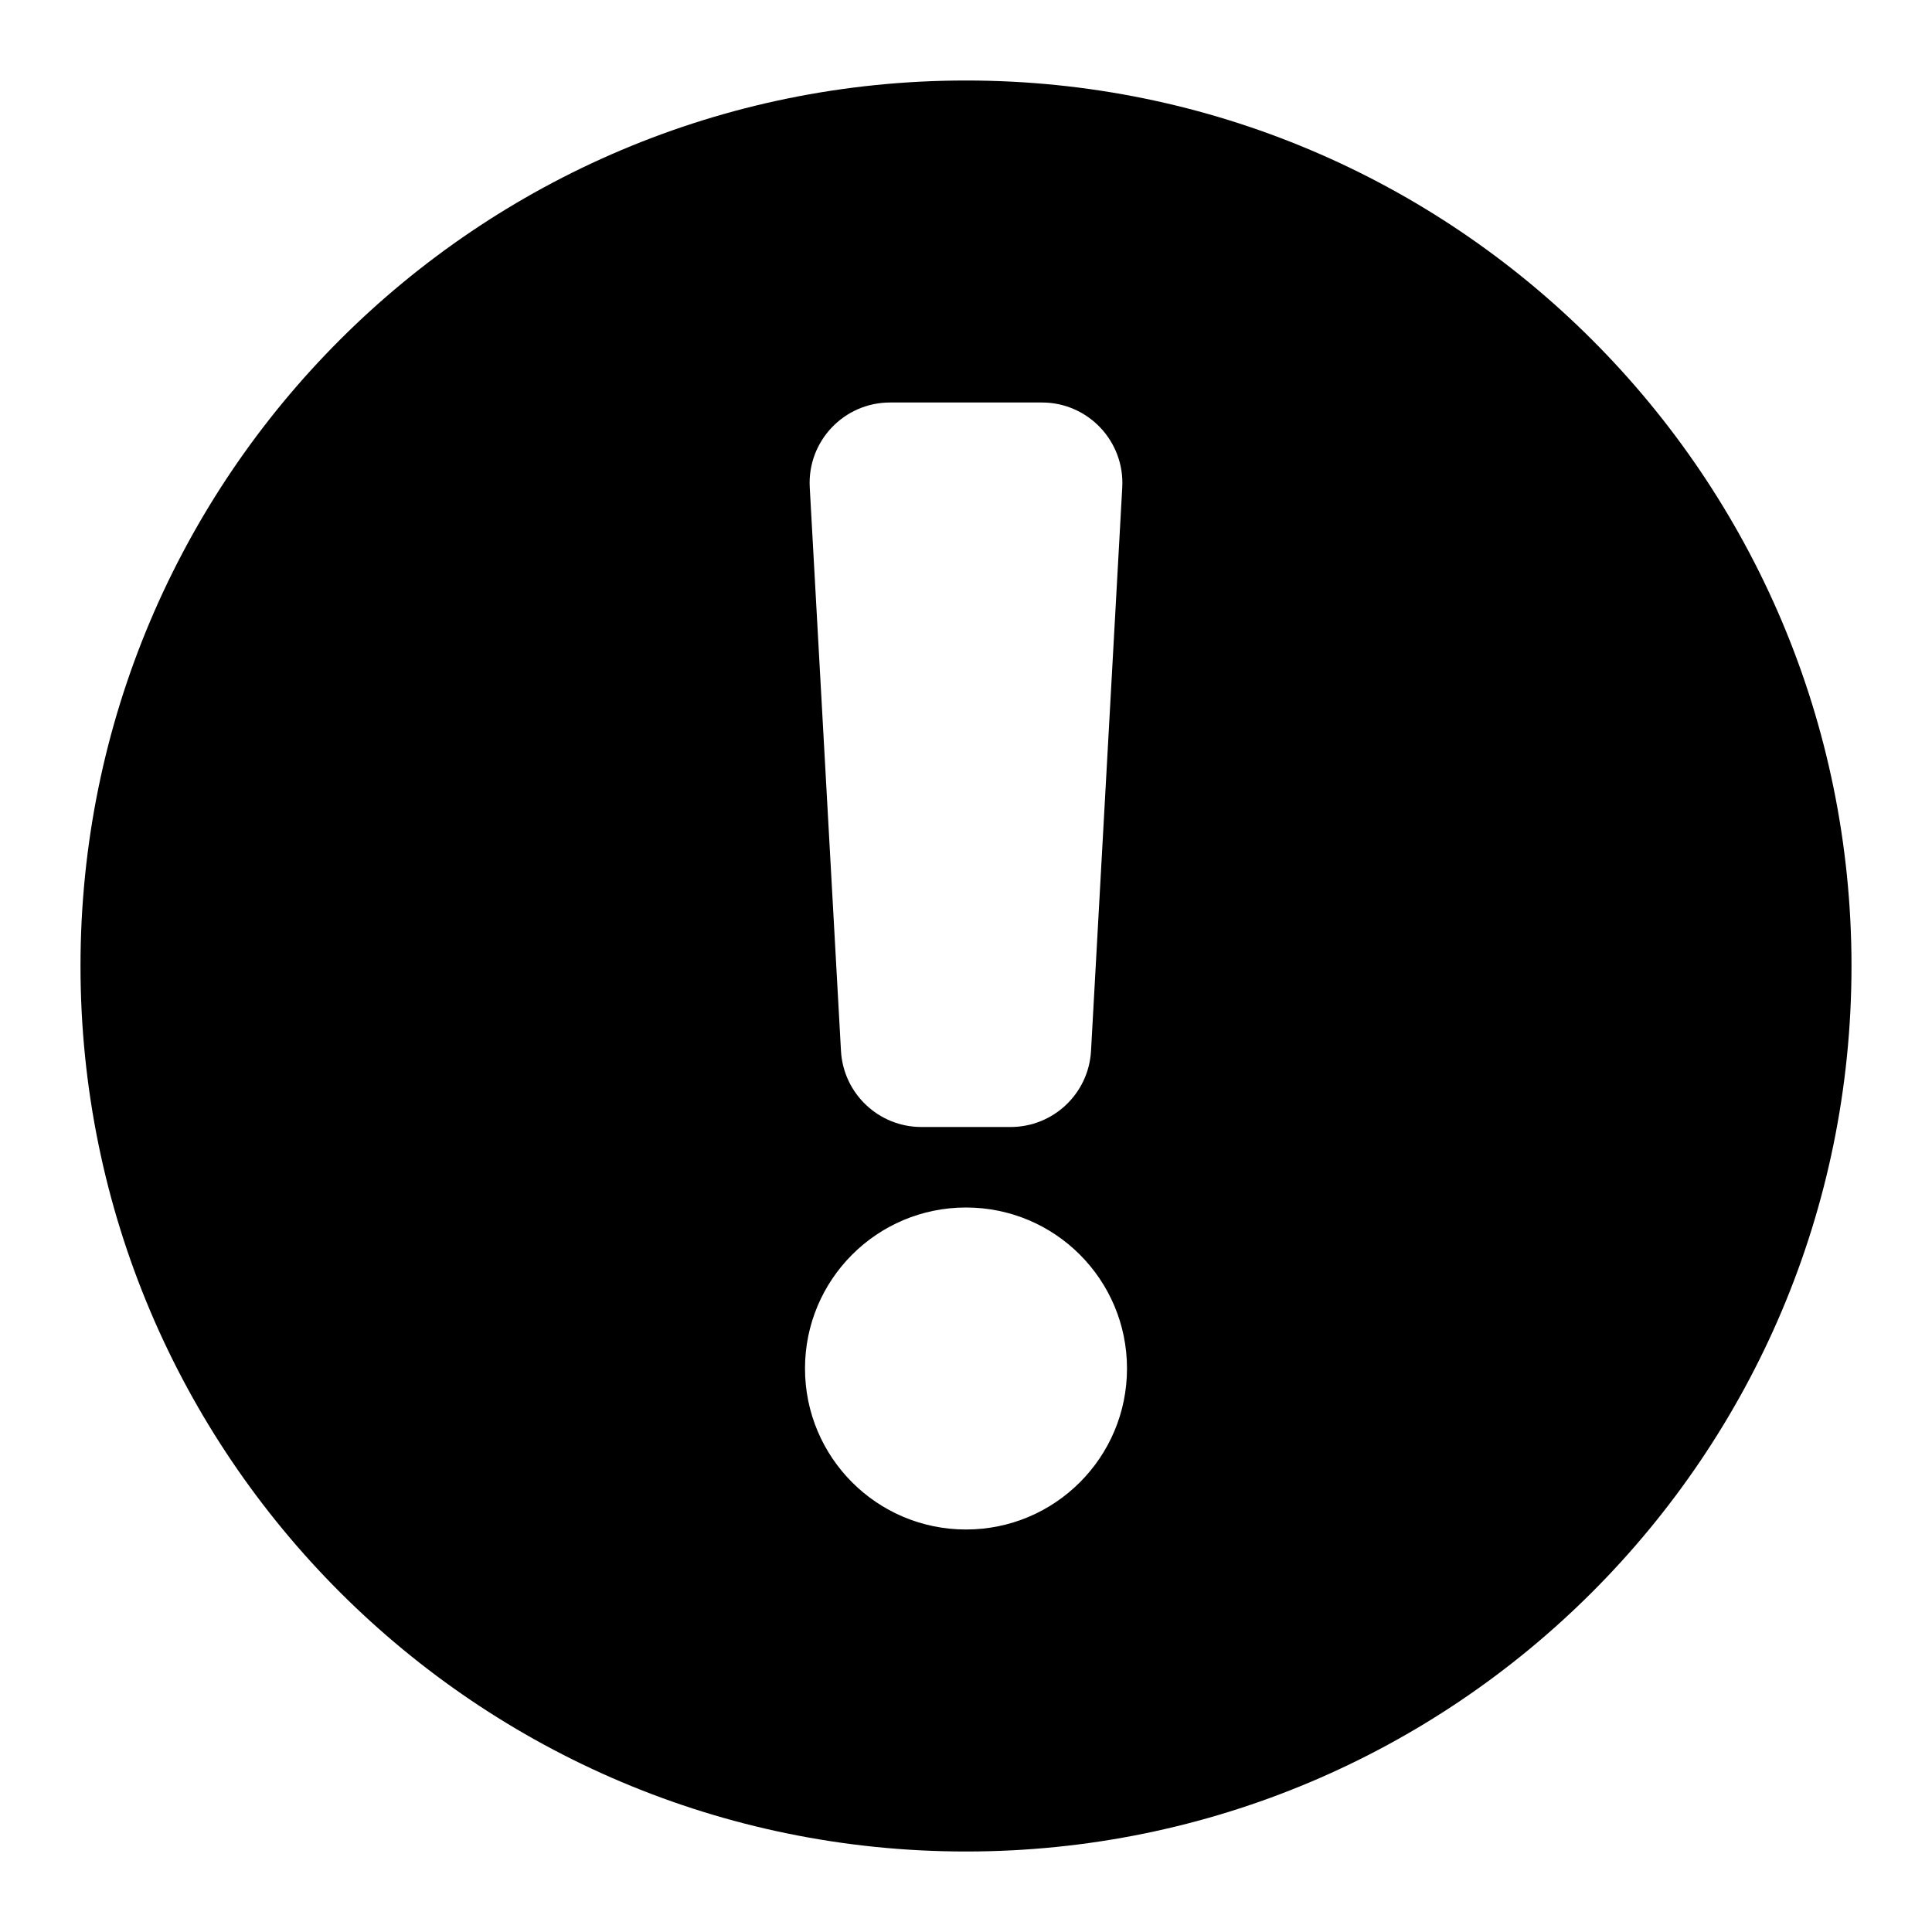
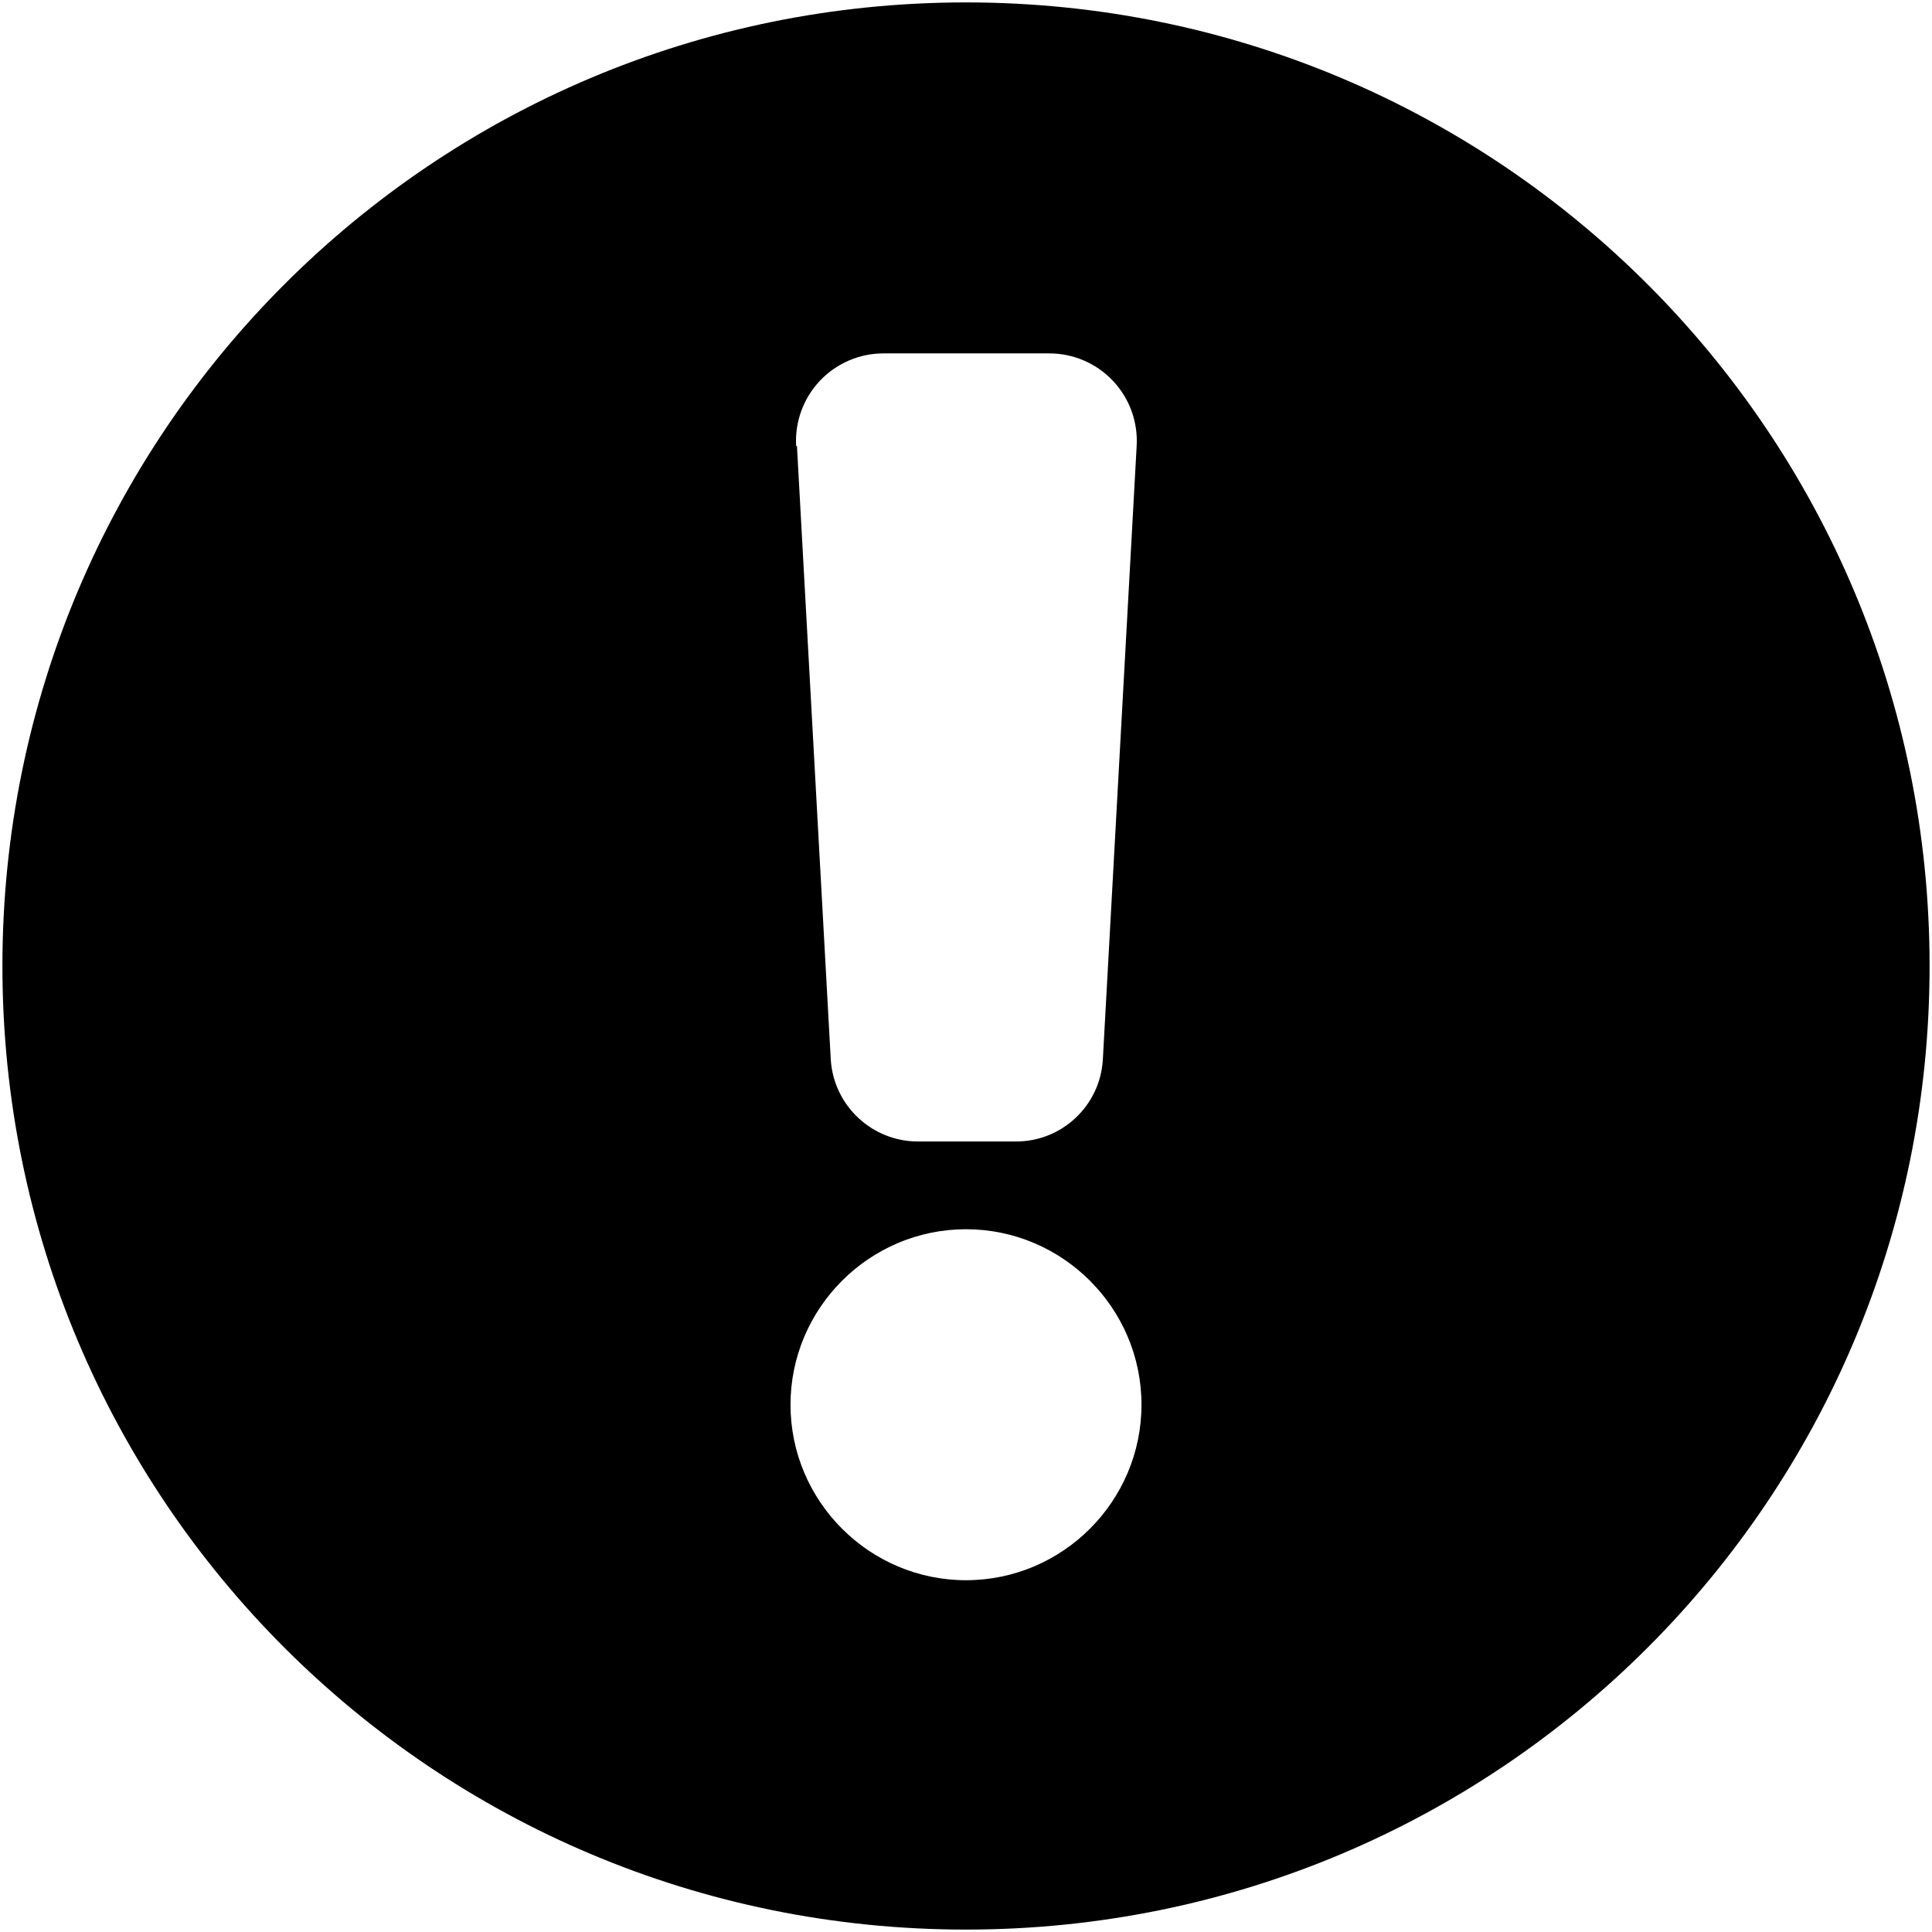
- <svg xmlns="http://www.w3.org/2000/svg" width="800px" height="800px" viewBox="0 0 24 24">
-   <path fill-rule="evenodd" clip-rule="evenodd" d="M1 12C1 5.925 5.925 1 12 1C18.075 1 23 5.925 23 12C23 18.075 18.075 23 12 23C5.925 23 1 18.075 1 12ZM10.059 6.055C10.027 5.482 10.483 5 11.057 5H12.943C13.517 5 13.973 5.482 13.941 6.055L13.553 13.056C13.523 13.585 13.085 14 12.554 14H11.446C10.915 14 10.477 13.585 10.447 13.056L10.059 6.055ZM14 17C14 18.105 13.105 19 12 19C10.895 19 10 18.105 10 17C10 15.895 10.895 15 12 15C13.105 15 14 15.895 14 17Z" />
+ <svg xmlns="http://www.w3.org/2000/svg" viewBox="0 0 72 72">
+   <path fill-rule="evenodd" clip-rule="evenodd" d="M.09 36C.09 16.14 16.14.09 36 .09S71.91 16.14 71.91 36 55.86 71.91 36 71.91.09 55.86.09 36m29.58-19.38a3.26 3.26 0 0 1 3.27-3.45h6.15a3.26 3.26 0 0 1 3.27 3.45L41.1 39.48a3.24 3.24 0 0 1-3.27 3.06h-3.6a3.26 3.26 0 0 1-3.27-3.06L29.7 16.62zm12.87 35.73c0 3.6-2.94 6.54-6.54 6.54s-6.54-2.94-6.54-6.54 2.94-6.54 6.54-6.54 6.54 2.94 6.54 6.54" />
</svg>
